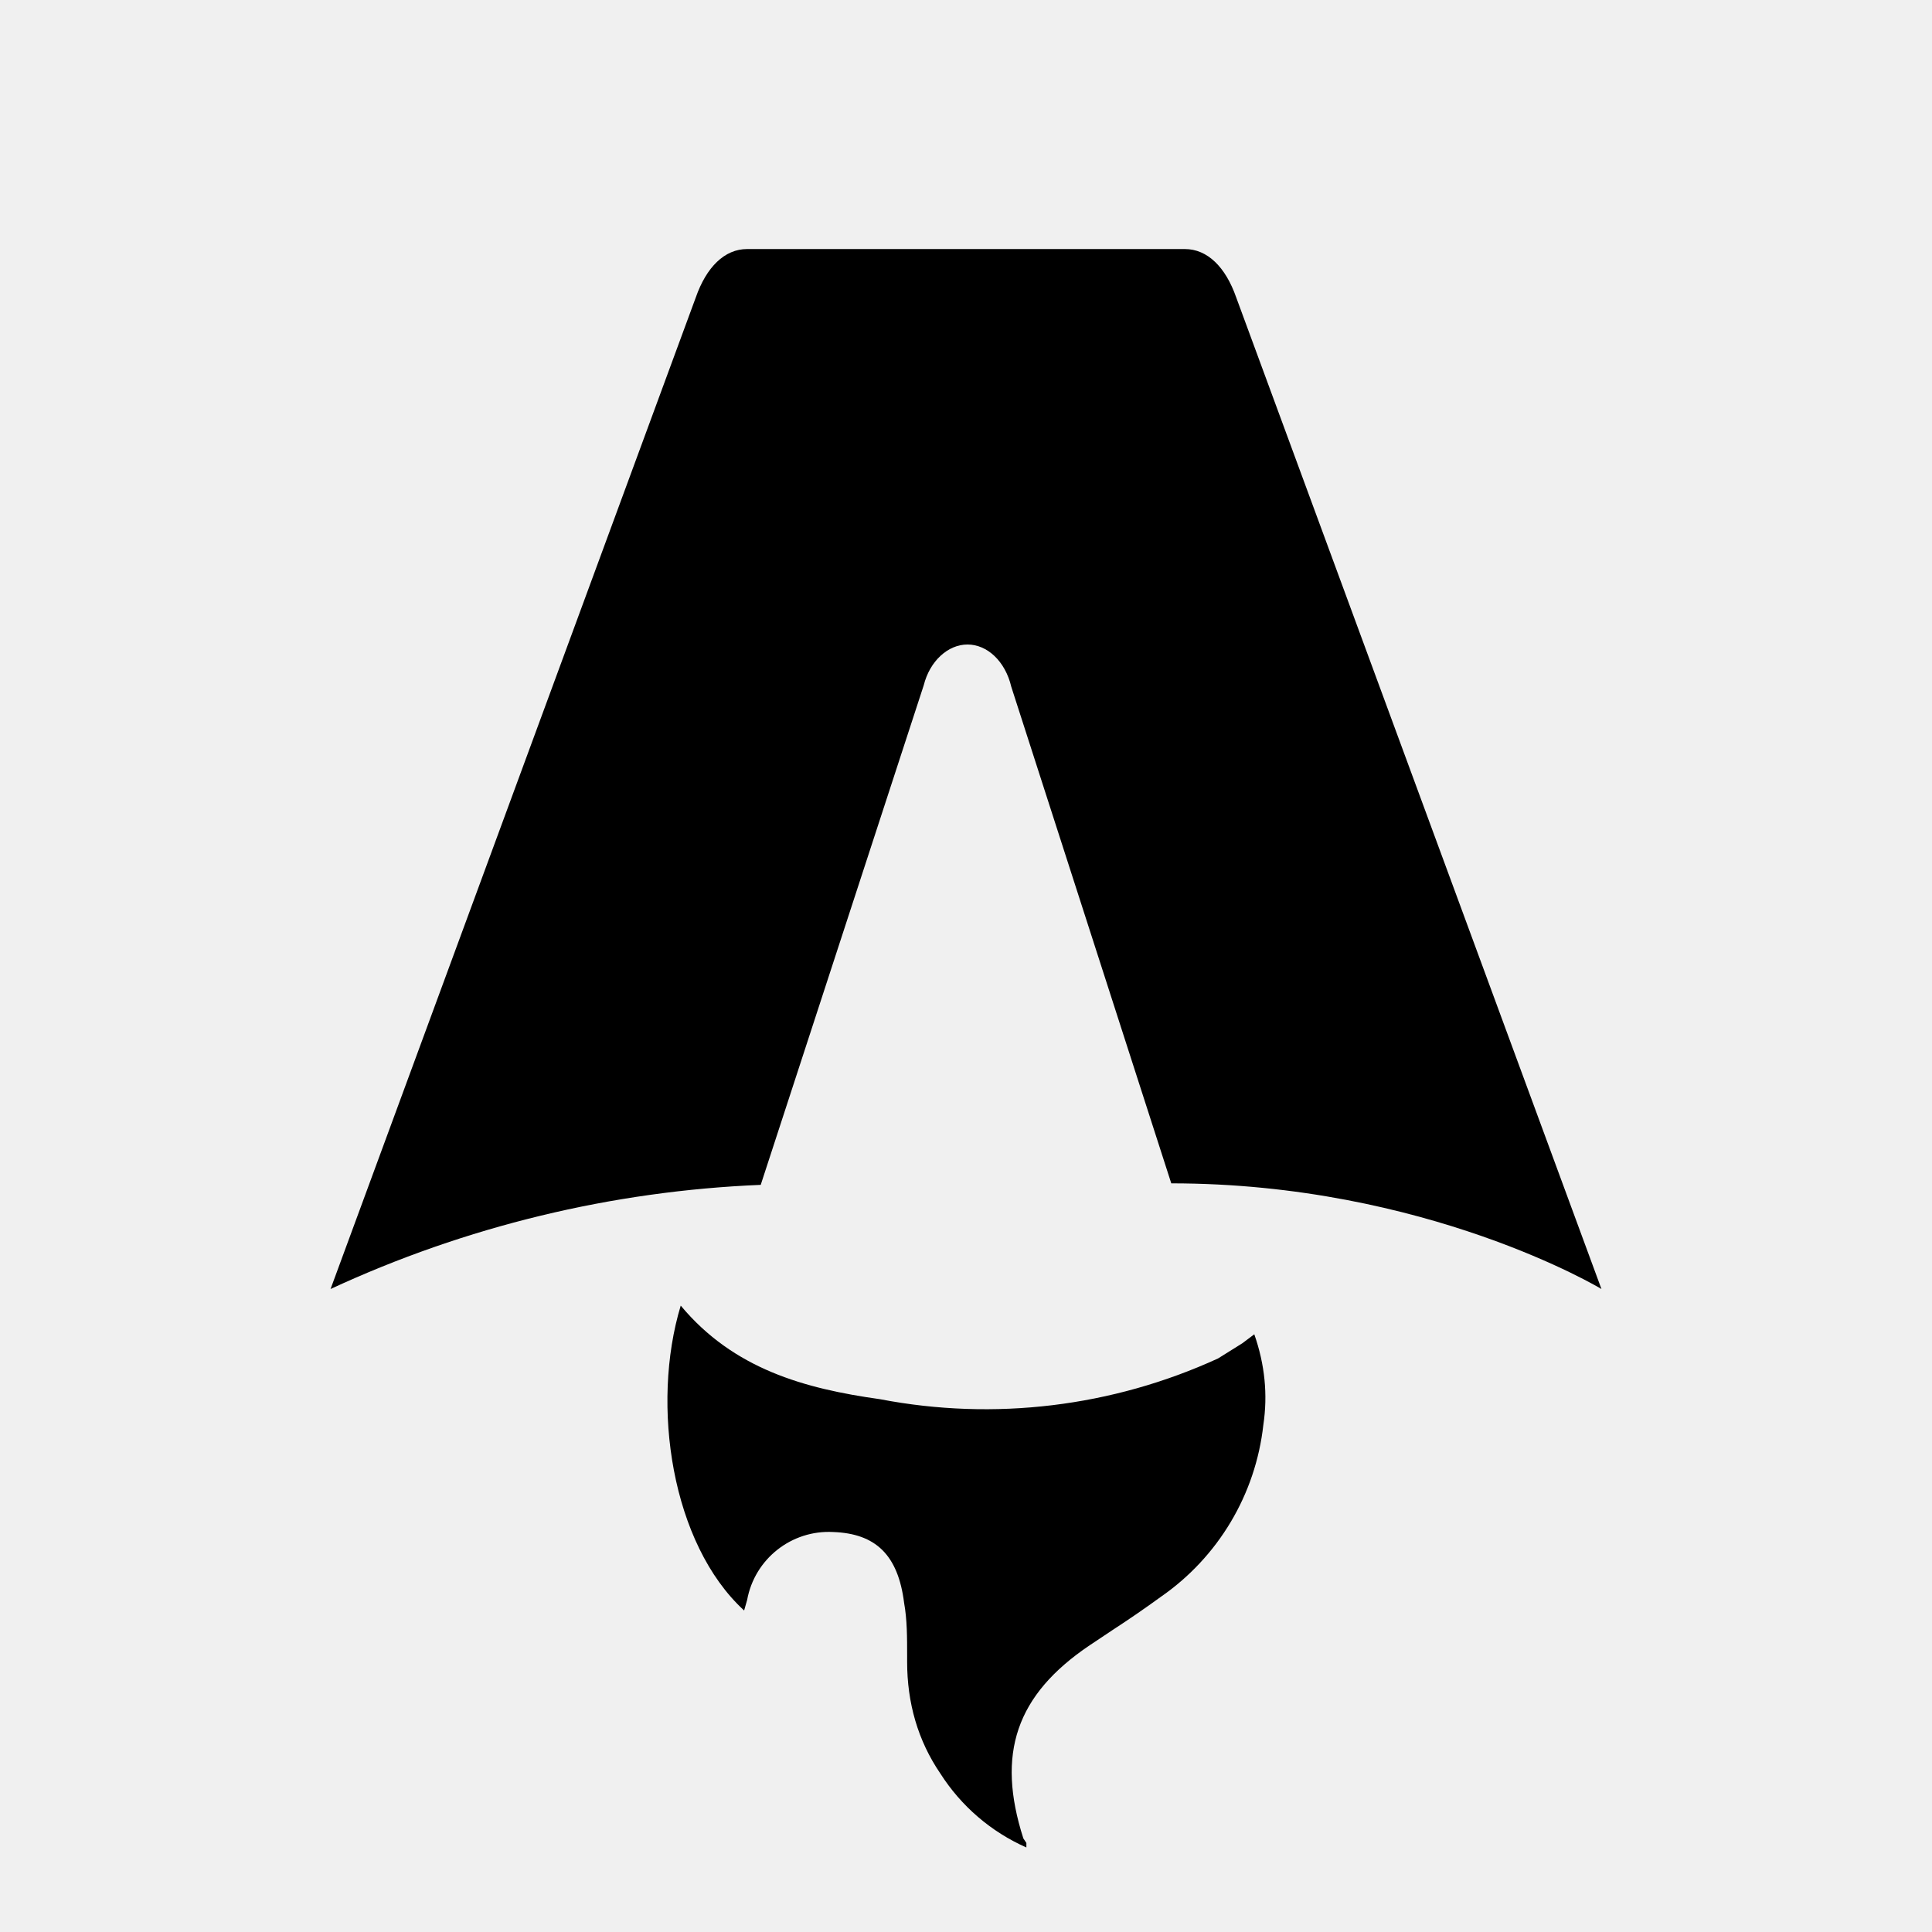
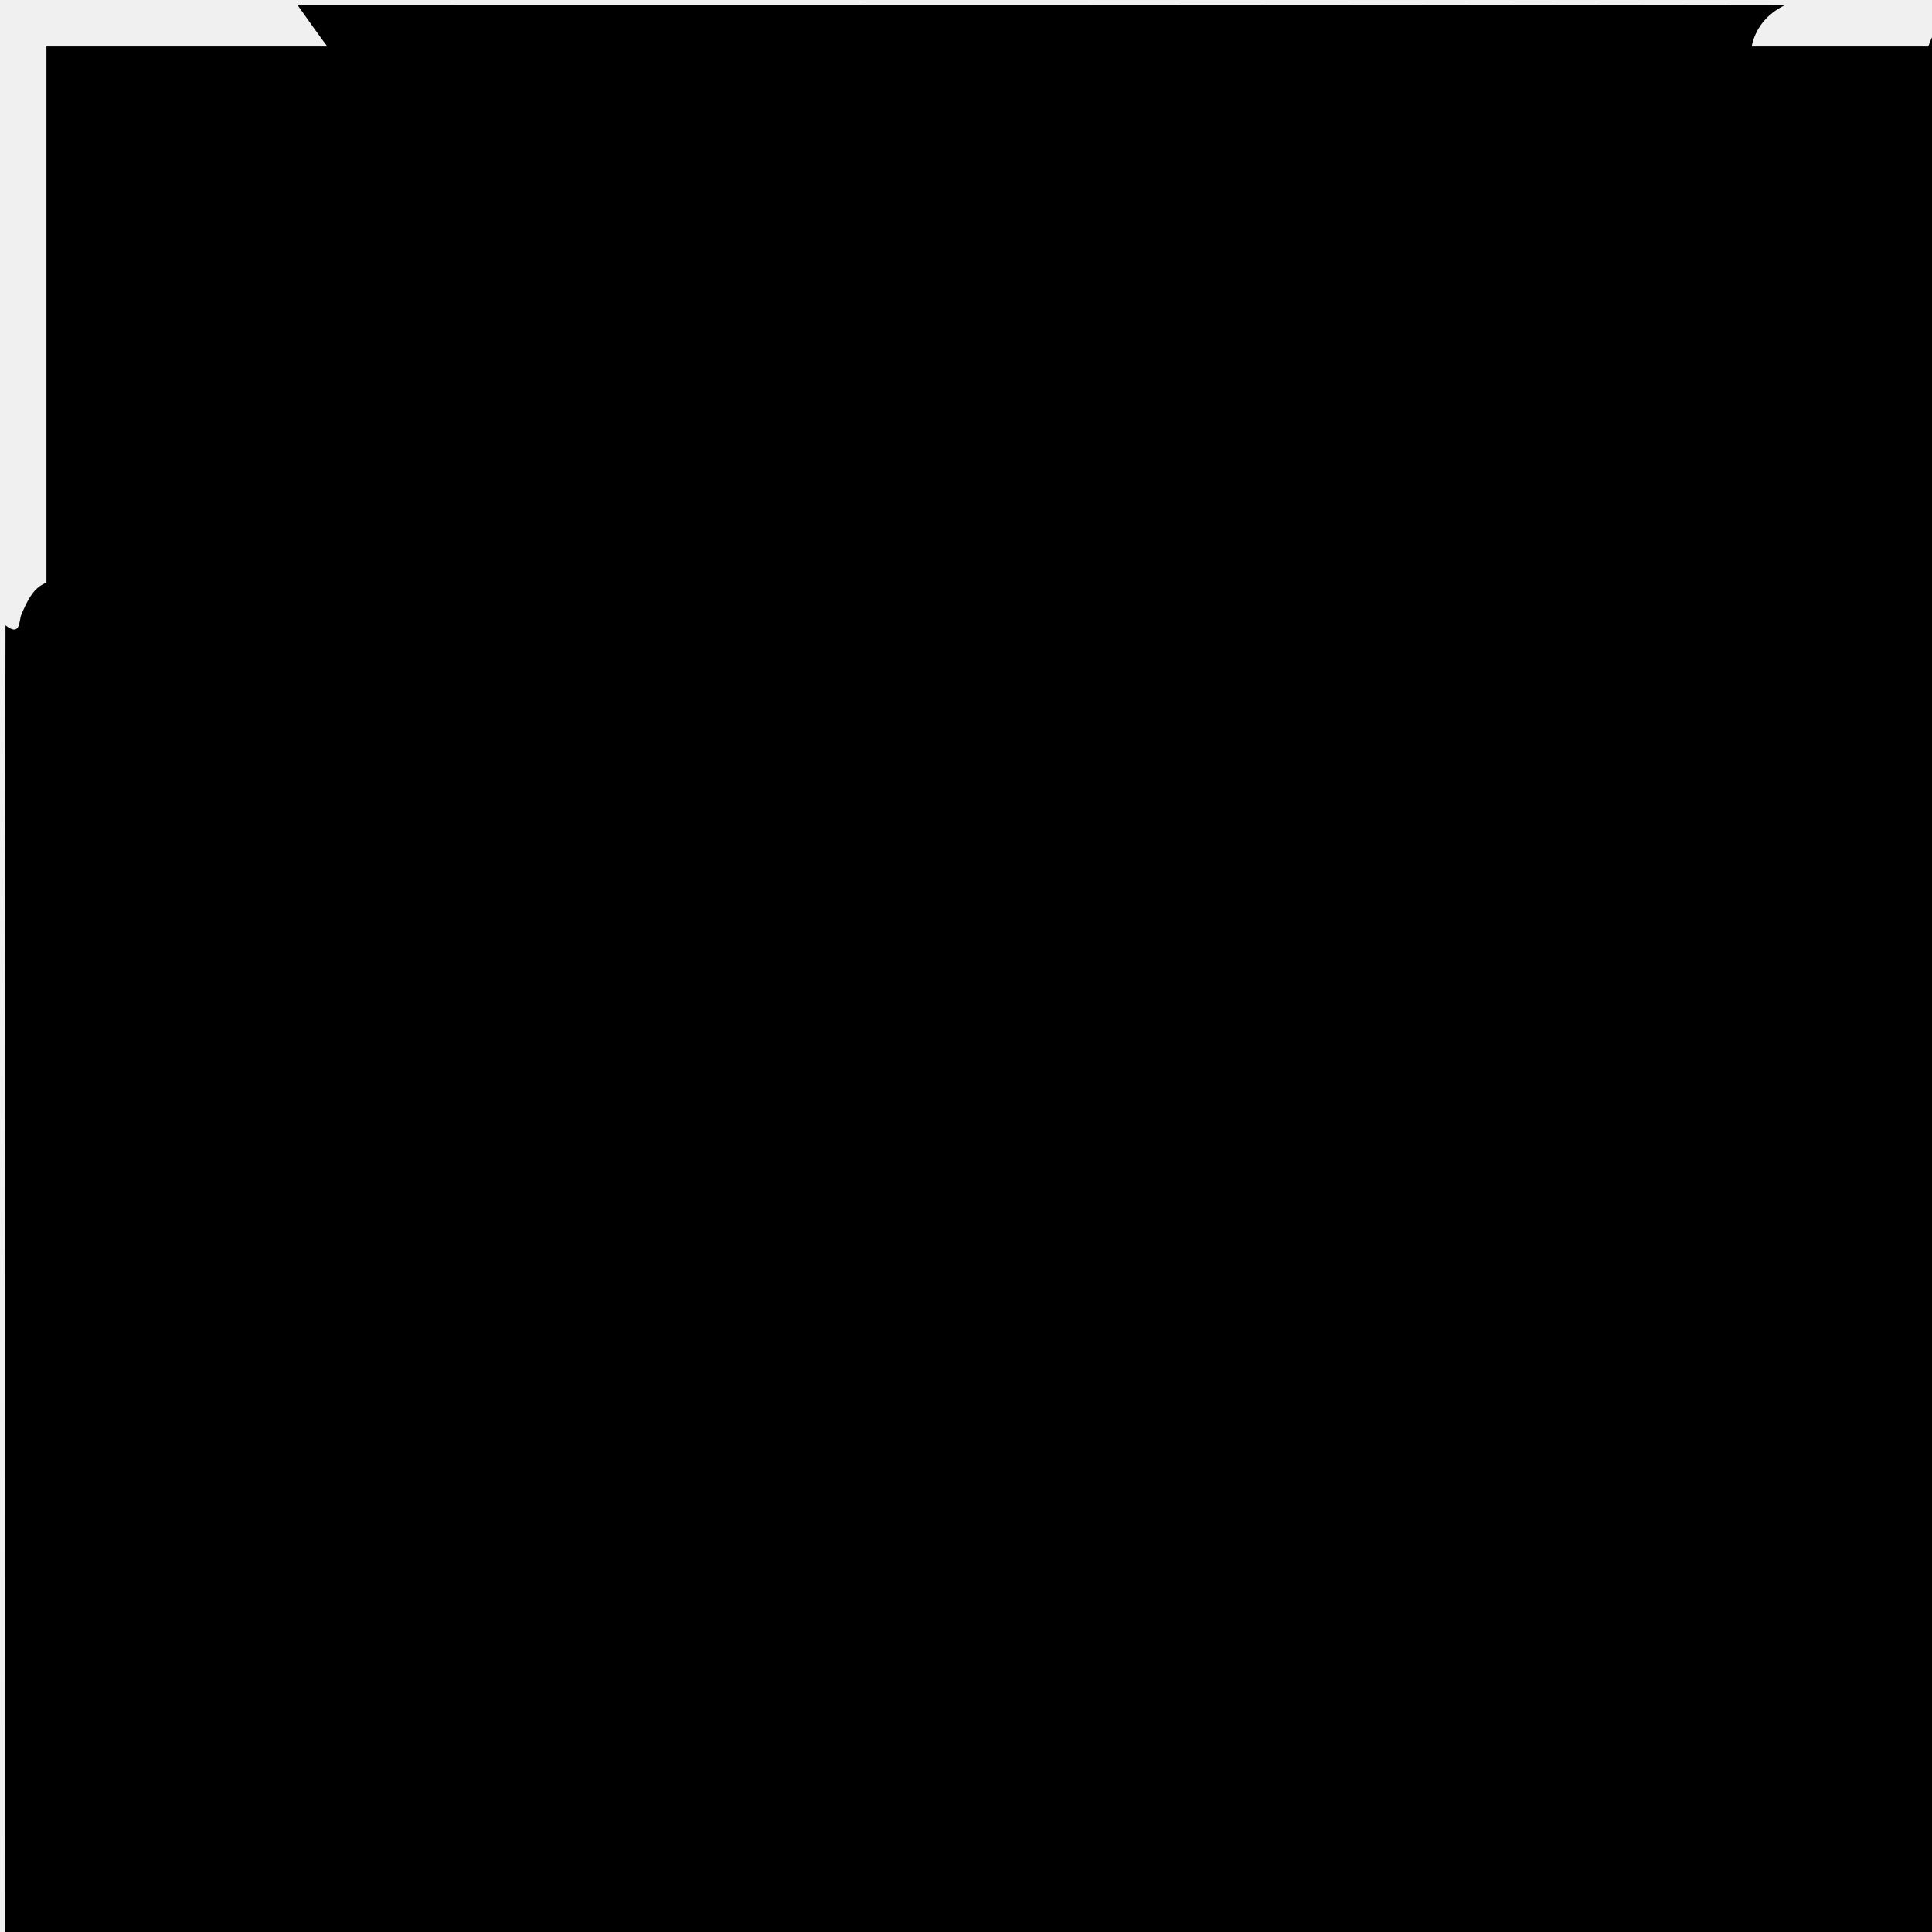
- <svg xmlns="http://www.w3.org/2000/svg" fill="none" viewBox="0 0 128 128">
-   <path d="M50.4 78.5a75.1 75.1 0 0 0-28.5 6.9l24.2-65.7c.7-2 1.9-3.2 3.4-3.2h29c1.5 0 2.7 1.2 3.4 3.2l24.2 65.7s-11.6-7-28.5-7L67 45.5c-.4-1.7-1.6-2.8-2.9-2.8-1.3 0-2.5 1.1-2.9 2.7L50.4 78.5Zm-1.1 28.2Zm-4.2-20.2c-2 6.6-.6 15.8 4.2 20.2a17.5 17.5 0 0 1 .2-.7 5.5 5.5 0 0 1 5.7-4.5c2.8.1 4.3 1.5 4.7 4.7.2 1.1.2 2.3.2 3.5v.4c0 2.7.7 5.2 2.2 7.4a13 13 0 0 0 5.7 4.9v-.3l-.2-.3c-1.8-5.6-.5-9.5 4.4-12.8l1.5-1a73 73 0 0 0 3.2-2.2 16 16 0 0 0 6.8-11.4c.3-2 .1-4-.6-6l-.8.6-1.6 1a37 37 0 0 1-22.4 2.7c-5-.7-9.7-2-13.2-6.2Z" />
+ <svg xmlns="http://www.w3.org/2000/svg" version="1.1" id="Layer_1" x="0px" y="0px" width="100%" viewBox="0 0 416 416" enable-background="new 0 0 416 416" xml:space="preserve">
  <style>
-         path { fill: #000; }
        @media (prefers-color-scheme: dark) {
-             path { fill: #FFF; }
+         .cls-1 { fill: white; }
+         }
+         @media (prefers-color-scheme: light) {
+         .cls-1 { fill: black; }
+         }
+         svg {
+             border-radius: 20%;
        }
    </style>
+   <rect class="cls-1" x="10" y="10" width="500" height="500" />
+   <path fill="#000000" opacity="1" stroke="none" d=" M225,417  C216.979,417 208.958,417 200.55,416.662  C202.959,411.791 205.776,407.27 208.542,402.718  C209.406,401.297 210.325,399.807 210.185,398.076  C209.907,394.637 195.696,385.633 192.668,387.298  C189.46,389.063 186.113,389.493 182.675,389.921  C166.858,391.888 151.867,390.002 138.342,380.725  C133.989,377.74 130.275,373.968 125.854,370.349  C114.469,385.452 105.532,401.419 96,417  C64.37,417 32.74,417 1,417  C1,322.979 1,228.958 1.183,134.634  C4.453,137.229 4.077,133.604 4.552,132.457  C7.19,126.08 9.055,124.66 15.623,124.793  C19.289,124.867 22.349,123.275 24.254,120.523  C29.259,113.289 34.576,106.121 38.4,98.262  C42.389,90.064 46.711,82.372 53.339,76.07  C59.142,70.552 65.027,65.133 66.445,56.582  C66.856,54.106 69.039,52.383 70.541,50.39  C74.732,44.827 77.15,38.909 74.561,31.776  C73.304,28.313 73.092,24.643 73.817,20.932  C74.524,17.311 73.582,14.053 71.305,11.091  C68.775,7.801 66.427,4.37 64,1  C170.688,1 277.375,1 384.224,1.162  C376.402,4.991 374.629,13.871 379.987,22.396  C382.201,25.92 384.654,26.65 388.284,24.506  C393.416,21.475 395.33,22.185 397.83,27.637  C400.709,33.917 402.476,40.416 402.099,47.43  C401.984,49.579 402.272,52.118 405.139,52.351  C407.674,52.557 409.332,50.634 409.577,48.417  C410.377,41.158 413.261,34.338 413.298,26.859  C413.333,19.805 413.326,12.511 417,6  C417,142.882 417,279.764 417,417  C384.98,417 352.959,417 320.645,416.711  C326.679,411.866 333.285,407.727 339.063,402.379  C341.824,399.823 342.238,398.063 339.217,395.232  C337.874,396.72 336.147,398.618 334.514,396.083  C330.75,390.239 325.804,385.147 323.668,378.253  C321.694,371.883 319.288,365.647 316.718,358.344  C316.325,362.108 318.801,364.62 317.107,367.437  C315.012,366.487 314.802,364.689 314.143,363.238  C308.849,351.565 304.571,339.489 300.159,327.471  C299.161,324.754 297.749,322.628 294.861,322.069  C287.909,320.723 281.832,317.084 275.325,314.601  C271.3,313.066 269.163,313.902 267.095,317.228  C261.556,326.133 255.91,334.971 250.301,343.832  C247.278,348.607 244.038,353.265 246.956,359.407  C247.54,360.638 247.484,362.5 247.034,363.839  C244.557,371.217 245.533,378.96 244.413,386.468  C242.466,399.512 236.259,409.867 225,417 M178.153,249.668  C183.805,245.674 188.213,240.237 194.126,235.059  C194.511,239.867 191.82,242.129 190.217,244.89  C186.139,251.912 180.968,258.337 178.312,266.134  C177.789,267.671 176.379,269.876 178.933,270.892  C180.903,271.675 181.971,269.861 182.698,268.39  C186.92,259.847 192.616,252.203 197.432,244.025  C198.2,242.721 198.827,241.409 198.673,239.8  C197.874,231.442 187.859,223.735 179.859,225.745  C173.492,227.346 167.649,230.204 163.179,235.282  C160.098,238.781 157.087,242.343 153.933,245.775  C152.796,247.012 151.775,248.969 149.477,247.815  C148.534,246.121 149.509,244.782 150.328,243.635  C157.064,234.199 164.295,225.42 175.936,221.514  C184.808,218.538 193.409,220.913 198.993,228.489  C200.135,230.038 200.685,232.19 203.15,232.76  C203.602,232.447 204.311,232.198 204.635,231.699  C209.44,224.299 214.237,216.892 218.935,209.424  C220.274,207.294 219.22,205.821 217.306,204.444  C210.976,199.895 209.389,194.938 211.466,187.531  C212.566,183.611 214.615,180.186 216.809,176.849  C218.356,174.497 218.249,172.548 216.169,170.665  C208.776,163.974 207.347,155.843 210.06,146.517  C211.372,142.006 209.168,136.691 205.459,134.933  C203.377,133.946 200.983,133.644 198.809,132.824  C194.484,131.19 185.967,133.502 182.853,137.277  C197.459,152.991 200.406,159.051 196.002,164.789  C193.677,164.097 192.974,161.879 191.961,160.083  C189.576,155.856 186.837,151.889 183.703,148.198  C180.097,143.953 175.334,142.16 169.914,142.499  C161.495,143.027 154.097,146.38 147.663,151.714  C143.431,155.223 140.384,159.609 140.532,165.413  C140.587,167.604 140.051,169.608 139.773,171.693  C138.761,179.292 137.615,187.12 145.098,192.696  C147.067,194.163 147.903,196.253 147.241,199.278  C141.308,198.665 136.376,196.409 131.702,192.768  C131.602,194.209 131.434,195.515 131.436,196.82  C131.446,202.56 130.733,208.281 136.498,212.516  C138.705,214.138 140.99,217.232 140.368,220.972  C137.1,221.068 136.331,218.642 135.039,216.772  C130.85,210.707 122.825,208.008 117.172,210.703  C110.639,213.819 106.929,222.319 108.835,229.803  C110.855,237.733 115.668,241.123 124.227,241.004  C126.868,240.967 129.707,239.669 132.373,241.494  C130.407,247.201 126.082,247.733 121.347,247.094  C102.083,244.498 100.347,223.633 107.127,213.237  C108.023,211.864 110.224,210.435 109.567,209.104  C106.863,203.622 107.483,196.932 103.039,192.102  C96.506,185.002 90.63,185.711 86.255,194.273  C84.785,197.149 85.179,200.113 85.744,203.064  C86.593,207.5 88.176,211.687 90.002,215.824  C91.092,218.297 92.805,221.618 87.416,221.417  C86.203,221.372 85.77,222.478 85.612,223.479  C83.816,234.848 83.613,245.942 89.702,256.427  C97.553,269.948 110.633,275.46 124.552,279.594  C129.762,281.141 135.29,281.615 140.673,282.578  C135.911,279.854 132.678,276.034 129.478,272.165  C126.22,268.226 123.539,263.878 118.503,261.524  C115.666,260.198 114.761,256.678 115.929,253.605  C117.139,250.423 120.254,250.639 122.808,251.407  C129.937,253.55 136.972,255.124 144.079,251.432  C144.234,251.352 144.623,251.724 145.196,252.053  C145.365,255.72 142.397,256.759 139.852,258.172  C138.297,259.035 136.058,259.668 136.728,262.026  C137.4,264.392 139.396,265.303 141.85,265.021  C143.174,264.869 144.583,264.926 145.8,264.474  C156.721,260.413 167.826,256.743 178.153,249.668 M275.075,98.461  C278.527,90.584 278.131,88.692 272.193,85.362  C279.257,73.736 288.959,73.453 299.852,79.471  C300.884,76.214 298.926,75.055 297.568,73.795  C289.462,66.272 276.774,68.063 268.608,77.943  C267.548,79.225 266.744,80.254 264.987,79.719  C263.829,79.366 262.78,78.829 262.607,77.464  C262.384,75.72 263.418,74.615 264.773,73.85  C265.922,73.201 267.215,72.812 268.41,72.236  C272.402,70.315 276.24,68.162 280.71,63.987  C275.696,64.288 276.634,61.681 276.652,59.575  C276.691,55.005 276.085,50.443 273.806,46.534  C267.837,36.292 259.609,30.106 247.784,38.651  C246.301,39.722 244.771,40.747 243.182,41.649  C237.953,44.617 235.099,43.451 233.846,37.512  C233.129,34.114 233.14,30.569 232.68,27.109  C232.019,22.127 231.076,17.195 227.469,13.345  C226.26,12.055 224.522,9.957 222.917,11.401  C220.638,13.451 218.614,12.552 216.44,12.087  C206.375,9.935 202.217,12.872 201.193,22.989  C201.051,24.395 200.683,25.694 199.34,26.284  C198.045,26.852 197.113,25.925 196.367,25.011  C191.847,19.471 186.633,15.986 178.944,19.791  C178.846,14.905 183.692,14.892 185.025,12.037  C181.111,9.585 175.529,9.906 172.573,12.621  C168.338,16.511 164.878,31.863 167.215,37.088  C167.984,38.809 169.078,40.283 167.486,42.069  C165.904,43.844 164.204,42.874 162.428,42.482  C157.211,41.329 152.849,42.85 149.651,47.163  C146.98,50.767 146.568,57.182 149.42,60.313  C153.868,65.196 159.11,68.869 166.366,68.181  C179.072,66.976 191.645,68.028 204.038,71.021  C214.072,73.444 215.796,72.354 217.494,62.019  C217.574,61.531 217.624,61.015 217.556,60.531  C217.298,58.706 217.89,57.398 219.885,57.673  C222.149,57.986 221.604,59.873 221.225,61.229  C220.284,64.592 219.147,67.901 218.055,71.22  C217.498,72.912 217.179,74.663 219.067,75.605  C226.144,79.133 233.283,82.538 240.828,86.198  C241.634,77.23 239.639,69.455 234.936,61.536  C239.025,62.125 239.905,64.441 240.961,66.383  C244.148,72.236 244.966,78.72 245.198,85.21  C245.318,88.573 246.664,90.641 249.094,92.764  C254.235,97.256 259.634,100.403 266.647,101.665  C270.576,102.372 272.878,102.746 275.075,98.461 M182.718,326.83  C174.898,325.315 167.302,322.844 159.286,322.076  C154.164,321.585 149.441,319.104 144.882,316.665  C143.516,315.934 141.906,315.074 142.805,312.316  C145.851,313.54 148.718,314.668 151.564,315.845  C153.996,316.851 155.991,316.705 157.631,314.287  C161.747,308.22 165.868,302.164 168.644,295.329  C170.331,291.175 169.209,289.382 164.626,289.371  C159.475,289.359 154.265,290.231 149.186,289.706  C143.71,289.139 139.295,291.021 135.298,294.031  C130.121,297.931 125.346,302.357 121.379,307.559  C107.051,326.346 108.031,341.948 123.204,360.285  C136.744,376.649 152.757,386.778 174.674,385.837  C178.868,385.657 181.076,384.887 182.058,380.016  C185.102,364.924 189.301,350.229 201.819,339.6  C205.305,336.64 204.532,333.793 200.136,332.279  C194.642,330.387 189.035,328.824 182.718,326.83 M296.736,114.245  C293.668,117.05 290.56,119.813 287.549,122.678  C286.209,123.954 285.102,125.451 285.58,127.525  C287.231,134.687 290.355,140.577 298.012,143.018  C303.045,144.622 308.112,145.334 313.246,144.167  C316.949,143.326 318.621,144.746 319.026,148.208  C319.544,152.631 321.645,156.39 323.788,160.166  C325.512,163.203 327.946,164.88 331.486,164.648  C335.288,164.399 337.566,162.301 338.491,158.64  C338.996,156.642 339.666,154.522 342.181,154.625  C345.144,154.745 344.372,157.388 344.821,159.19  C344.921,159.591 345.413,159.895 345.886,160.425  C348.58,158.636 351.233,156.101 354.477,160.009  C356.476,155.627 357.484,151.731 357.362,147.573  C355.619,149.561 355.678,152.598 352.347,153.656  C357.701,135.455 362.869,117.283 365.224,98.673  C363.178,97.401 361.481,98.044 359.862,97.989  C352.452,97.742 349.046,95.168 346.759,88.041  C345.884,85.311 345.686,82.508 345.549,79.673  C345.44,77.417 345.703,75.006 343.301,72.704  C327.918,86.41 312.578,100.078 296.736,114.245 M307.802,321.354  C320.734,318.773 332.643,314.198 341.446,303.764  C343.922,300.829 344.987,297.182 344.415,293.477  C343.057,284.683 339.953,276.825 331.776,271.866  C325.619,268.131 319.192,265.034 312.31,262.999  C300.749,259.58 298.196,260.527 291.542,269.287  C289.993,271.325 289.726,273.475 289.48,275.785  C289.18,278.61 289.006,281.612 286.529,283.482  C281.811,287.045 279.027,292.287 274.957,296.423  C272.123,299.301 268.381,301.323 265.935,305.377  C273.865,308.814 281.351,312.308 289.032,315.305  C294.902,317.596 301.019,319.257 307.802,321.354 M258.876,275.586  C262.33,278.575 263.581,283.102 266.678,286.439  C272.553,292.77 272.7,292.944 276.915,285.643  C278.828,282.328 280.62,278.941 282.412,275.558  C283.023,274.404 283.468,273.162 284.26,271.335  C282.957,271.736 281.979,272.707 280.936,271.04  C284.504,262.733 288.326,254.211 288.228,244.345  C288.096,231.188 286.865,218.421 280.816,206.533  C279.457,203.863 277.974,200.91 273.449,201.524  C277.221,210.041 283.281,217.685 280.891,228.001  C277.472,226.603 277.999,224.506 277.531,222.832  C275.089,214.089 272.389,205.488 263.596,200.75  C260.902,199.298 258.26,198.951 255.718,201.147  C253.121,203.391 251.674,206.047 252.754,209.53  C253.392,211.59 254.16,213.62 255.014,215.601  C257.664,221.751 261.371,227.284 265.07,232.832  C266.145,234.444 268.232,236.107 266.363,238.532  C263.832,238.73 262.864,236.799 261.713,235.244  C258.424,230.801 254.085,227.913 248.9,226.115  C246.235,225.191 243.584,224.634 241.423,226.816  C239.388,228.87 239.417,231.469 240.005,234.282  C240.871,238.43 243.453,241.413 246.013,244.478  C248.099,246.976 249.605,249.502 248.706,253.086  C245.815,264.603 247.921,269.304 258.876,275.586 M160.58,135.935  C169,133.971 177.41,131.961 185.845,130.062  C190.044,129.117 191.409,127.082 189.474,122.927  C187.936,119.624 186.592,116.185 186.941,112.361  C187.432,106.99 185.125,105.347 180.294,107.757  C174.78,110.508 169.395,113.51 163.261,114.765  C155.962,116.26 149.547,115.379 145.626,108.131  C144.129,105.364 142.344,105.779 140.338,107.193  C129.516,114.826 116.529,119.062 106.888,128.568  C105.734,129.707 103.987,130.218 102.688,131.24  C99.669,133.615 95.945,134.72 93.537,138.347  C89.69,144.141 88.476,151.014 84.828,156.821  C82.89,159.905 80.801,162.711 77.019,163.233  C73.375,163.736 72.581,165.903 72.325,169.105  C71.853,175.037 74.751,180.077 76.215,185.493  C76.573,186.816 77.225,188.106 78.7,188.36  C80.487,188.667 81.406,187.289 82.148,185.978  C82.797,184.83 83.265,183.574 83.759,182.345  C86.932,174.45 90.586,166.774 94.864,159.433  C98.12,153.847 101.073,153.987 104.131,159.491  C104.595,160.327 104.763,161.46 106.122,161.318  C108.123,153.569 110.58,145.947 111.268,137.797  C114.965,141.123 113.602,146.797 118.265,149.266  C120.873,146.653 119.402,144.178 118.415,141.844  C117.074,138.671 115.828,135.723 118.97,132.74  C121.886,129.97 124.675,131.171 127.734,132.284  C138.097,136.055 148.485,139.898 160.58,135.935 M300.454,243.768  C301.09,245.764 300.872,248.601 303.42,249.078  C306.058,249.573 306.77,246.791 307.859,245.051  C311.293,239.567 314.586,233.995 317.977,228.483  C328.773,210.937 340.764,194.066 348.619,174.854  C349.94,171.625 352.181,168.467 351.321,164.693  C349.687,164.063 348.941,165.249 347.914,165.665  C339.734,168.973 331.178,171.282 322.926,167.07  C318.434,164.778 315.243,165.173 311.48,167.651  C304.618,172.169 304.341,172.097 297.858,166.467  C293.957,163.079 291.349,163.708 289.73,168.531  C289.15,170.256 288.705,172.063 288.489,173.867  C287.667,180.732 290.467,185.593 296.743,188.384  C300.895,190.23 302.863,193.692 302.745,197.932  C302.551,204.897 302.606,212.029 301.084,218.756  C299.239,226.907 298.746,234.828 300.454,243.768 M116.863,112.258  C123.117,109.203 129.437,106.431 136.031,104.048  C141.413,102.103 147.224,98.138 150.109,93.402  C152.915,88.795 156.15,87.851 160.341,87.157  C163.457,86.64 166.616,86.324 169.769,86.112  C172.119,85.955 174.022,85.207 175.095,83.043  C176.448,80.314 179.791,77.373 177.453,74.528  C174.83,71.336 171.374,74.191 168.394,75.463  C165.791,76.574 163.876,79.264 160.273,79.232  C161.068,75.75 164.719,75.398 166.162,72.451  C164.233,72.451 162.615,72.294 161.036,72.476  C150.486,73.698 140.567,77.124 131.265,82.051  C105.645,95.621 84.986,115.58 63.929,134.995  C60.202,138.431 60.503,142.712 62.821,146.412  C66.137,151.703 66.227,156.345 63.013,161.746  C60.599,165.803 60.69,170.415 63.642,175.361  C66.61,171.974 68.09,168.863 68.978,165.218  C69.9,161.435 69.792,156.481 75.904,156.581  C76.576,156.592 77.437,155.373 77.93,154.556  C83.384,145.515 88.799,136.451 94.179,127.366  C94.874,126.191 95.505,124.85 96.856,124.552  C104.714,122.817 110.191,117.271 116.863,112.258 M209.624,388.966  C217.731,393.494 218.155,395.107 213.398,403.362  C212.484,404.949 211.509,406.501 210.64,408.112  C208.62,411.858 209.766,414.075 214.004,414.608  C217.498,415.048 220.202,414.067 221.601,410.482  C222.76,407.511 223.272,404.409 223.95,401.325  C224.368,399.422 223.935,396.925 226.763,395.721  C228.86,400.627 226.165,405.247 226.346,410.429  C235.729,405.697 236.984,398.283 234.316,389.818  C236.091,389.303 236.77,389.753 237.297,390.436  C237.799,391.085 238.212,391.802 238.809,392.71  C239.185,391.786 239.452,391.342 239.549,390.864  C243.215,372.718 238.674,357.31 224.282,345.199  C217.163,339.208 212.35,338.618 205.708,343.27  C199.085,347.909 194.885,354.415 192.041,361.888  C191.447,363.448 191.757,364.751 192.51,366.152  C196.951,374.409 202.332,381.963 209.624,388.966 M218.241,127.281  C223.111,132.797 226.54,133.053 230.001,127.388  C236.05,117.484 239.712,106.654 240.898,95.042  C241.104,93.029 240.668,91.452 238.878,90.337  C232.653,86.46 226.235,82.959 219.407,80.244  C217.048,79.306 214.97,79.454 214.282,82.258  C212.2,90.747 205.408,97.557 208.174,107.983  C210.122,115.324 211.623,121.947 218.241,127.281 M169.494,300.903  C167.088,305.08 164.71,309.274 162.264,313.427  C160.416,316.566 160.816,318.454 164.867,318.638  C172.231,318.971 179.216,321.291 186.357,322.792  C189.4,323.431 192.694,325.665 194.933,321.218  C195.484,320.123 197.029,320.235 198.143,320.743  C200.863,321.981 203.768,322.995 206.179,324.695  C211.117,328.178 214.875,328.181 219.185,324.221  C221.624,321.98 221.777,319.665 219.579,317.276  C216.161,313.558 212.031,313.693 207.616,315.138  C198.183,318.226 194.352,315.84 192.793,305.986  C192.169,302.043 191.82,298.043 190.155,294.334  C187.134,287.606 181.153,286.252 175.659,291.028  C172.784,293.526 171.602,297.061 169.494,300.903 M253.446,299.832  C252.457,298.278 251.583,296.672 251.419,294.794  C251.145,291.666 249.785,290.694 246.462,291.212  C234.05,293.148 229.559,301.168 234.877,312.71  C237.492,318.385 239.425,323.687 236.899,330.29  C234.928,335.442 240.201,336.877 243.813,338.939  C247.586,341.092 248.492,338.125 249.868,336.078  C254.503,329.184 258.966,322.175 263.612,315.288  C265.461,312.547 265.365,310.593 262.362,308.748  C258.938,306.645 256.113,303.807 253.446,299.832 M174.787,99.673  C177.117,102.104 179.463,106.464 183.184,103.375  C187.898,99.46 192.558,99.741 197.649,101.093  C200.917,101.96 203.094,101.306 204.347,97.944  C206.379,92.494 208.549,87.095 210.73,81.702  C211.964,78.652 210.902,77.049 207.842,76.204  C201.422,74.43 194.919,73.148 188.315,72.296  C184.329,71.781 181.665,72.422 181.235,77.304  C181.029,79.645 179.173,81.799 178.343,84.136  C177.275,87.142 175.584,88.406 172.166,88.646  C167.676,88.961 163.064,89.638 157.764,92.121  C164.311,93.9 170.227,94.572 174.787,99.673 M254.029,101.483  C251.491,99.476 249.388,96.747 245.899,96.308  C244.586,97.617 244.487,99.118 244.179,100.586  C242.394,109.083 239.801,117.324 236.15,125.215  C232.637,132.808 234.126,135.158 242.703,135.318  C244.52,135.352 246.422,135.274 248.15,134.779  C252.683,133.482 257.201,133.007 261.946,133.233  C268.704,133.556 272.975,125.762 269.639,119.788  C265.769,112.857 260.478,107.143 254.029,101.483 M351.744,70.361  C353.081,71.54 352.417,73.172 352.683,74.589  C353.345,78.112 354.612,81.298 357.458,83.661  C362.962,88.229 368.36,86.377 369.657,79.481  C369.872,78.339 370.117,77.202 370.337,76.06  C372.253,66.109 374.162,56.157 376.09,46.208  C376.347,44.88 376.822,43.369 375.176,42.765  C373.614,42.193 372.867,43.548 372.102,44.674  C370.989,46.313 370.1,48.337 368.566,49.413  C363.354,53.071 359.288,57.967 354.437,61.96  C349.038,66.404 346,71.155 349.609,77.856  C350.381,75.602 348.51,72.473 351.744,70.361 M248.817,163.342  C251.204,158.059 256.689,155.184 259.202,150.021  C260.263,147.842 263.906,145.826 261.262,143.249  C259.023,141.067 255.583,142.029 252.767,143.286  C249.927,144.553 248.022,146.81 246.499,149.497  C244.191,153.571 243.193,158.166 241.246,162.341  C240.079,164.843 239.797,166.95 240.713,169.147  C245.102,169.991 247.379,167.805 248.817,163.342 M173.141,279.441  C175.97,277.787 174.163,277.067 172.521,276.257  C163.392,271.755 159.226,272.951 151.72,282.583  C159.103,283.257 165.718,280.825 173.141,279.441 M91.414,61.473  C92.395,53.799 95.22,46.996 102.528,41.126  C93.663,43.229 86.471,51.808 86.605,58.78  C86.632,60.187 87.222,61.774 88.041,62.932  C89.433,64.899 90.497,63.837 91.414,61.473 M310.622,344.893  C311.8,346.959 311.828,349.647 314.793,352.227  C313.896,343.136 311.957,335.45 309.393,327.91  C308.925,326.533 307.392,326.04 306.033,326.531  C304.066,327.242 304.58,328.805 305.129,330.266  C306.871,334.905 308.609,339.545 310.622,344.893 M237.443,179.938  C235.619,178.772 233.568,179.244 231.659,179.358  C227.967,179.578 225.002,184.027 225.888,187.655  C226.62,190.652 230.31,192.553 231.6,190.488  C233.667,187.181 236.937,184.57 237.443,179.938 M365.796,92.193  C365.971,90.871 365.136,90.33 364.063,90.342  C358.832,90.4 355.284,86.835 351.162,83.454  C351.272,92.122 356.747,95.275 365.796,92.193 M170.124,269.422  C173.201,268.828 176.855,262.016 175.306,259.707  C175.055,259.333 174.55,258.867 174.177,258.88  C170.632,258.995 169.309,261.763 167.891,264.35  C166.721,266.485 166.339,268.444 170.124,269.422 M118.314,203.707  C118.979,201.675 118.499,199.755 117.449,198.045  C116.388,196.319 114.727,195.955 113.398,197.601  C111.578,199.857 111.556,202.885 112.878,205.026  C114.215,207.192 116.336,205.457 118.314,203.707 M124.091,203.308  C125.321,204.379 126.503,205.66 128.543,204.193  C127.936,201.363 126.231,199.43 123.949,197.83  C121.591,199.603 122.972,201.2 124.091,203.308 z" />
+   <path fill="#000000" opacity="1" stroke="none" d=" M178.863,178.832  C184.382,174.511 189.468,170.18 195.523,167.258  C198.132,165.999 200.793,164.946 204.175,165.977  C180.604,177.092 165.532,196.073 154.083,219.3  C151.375,214.842 153.603,211.98 155.103,209.292  C161.386,198.033 169.015,187.78 178.863,178.832 z" />
+   <path fill="#000000" opacity="1" stroke="none" d=" M167.656,171.132  C167.879,167.446 168.757,164.485 172.745,164.747  C175.655,164.938 177.114,167.217 177.008,169.994  C176.877,173.452 175.003,176.397 171.648,176.972  C167.846,177.624 167.856,174.234 167.656,171.132 z" />
+   <path fill="#000000" opacity="1" stroke="none" d=" M102.748,205.438  C101.321,207.765 99.999,210.137 97.237,208.763  C94.69,207.496 94.511,204.822 95.074,202.283  C95.613,199.852 97.583,199.276 99.661,199.662  C102.593,200.207 103.793,202.093 102.748,205.438 z" />
</svg>
